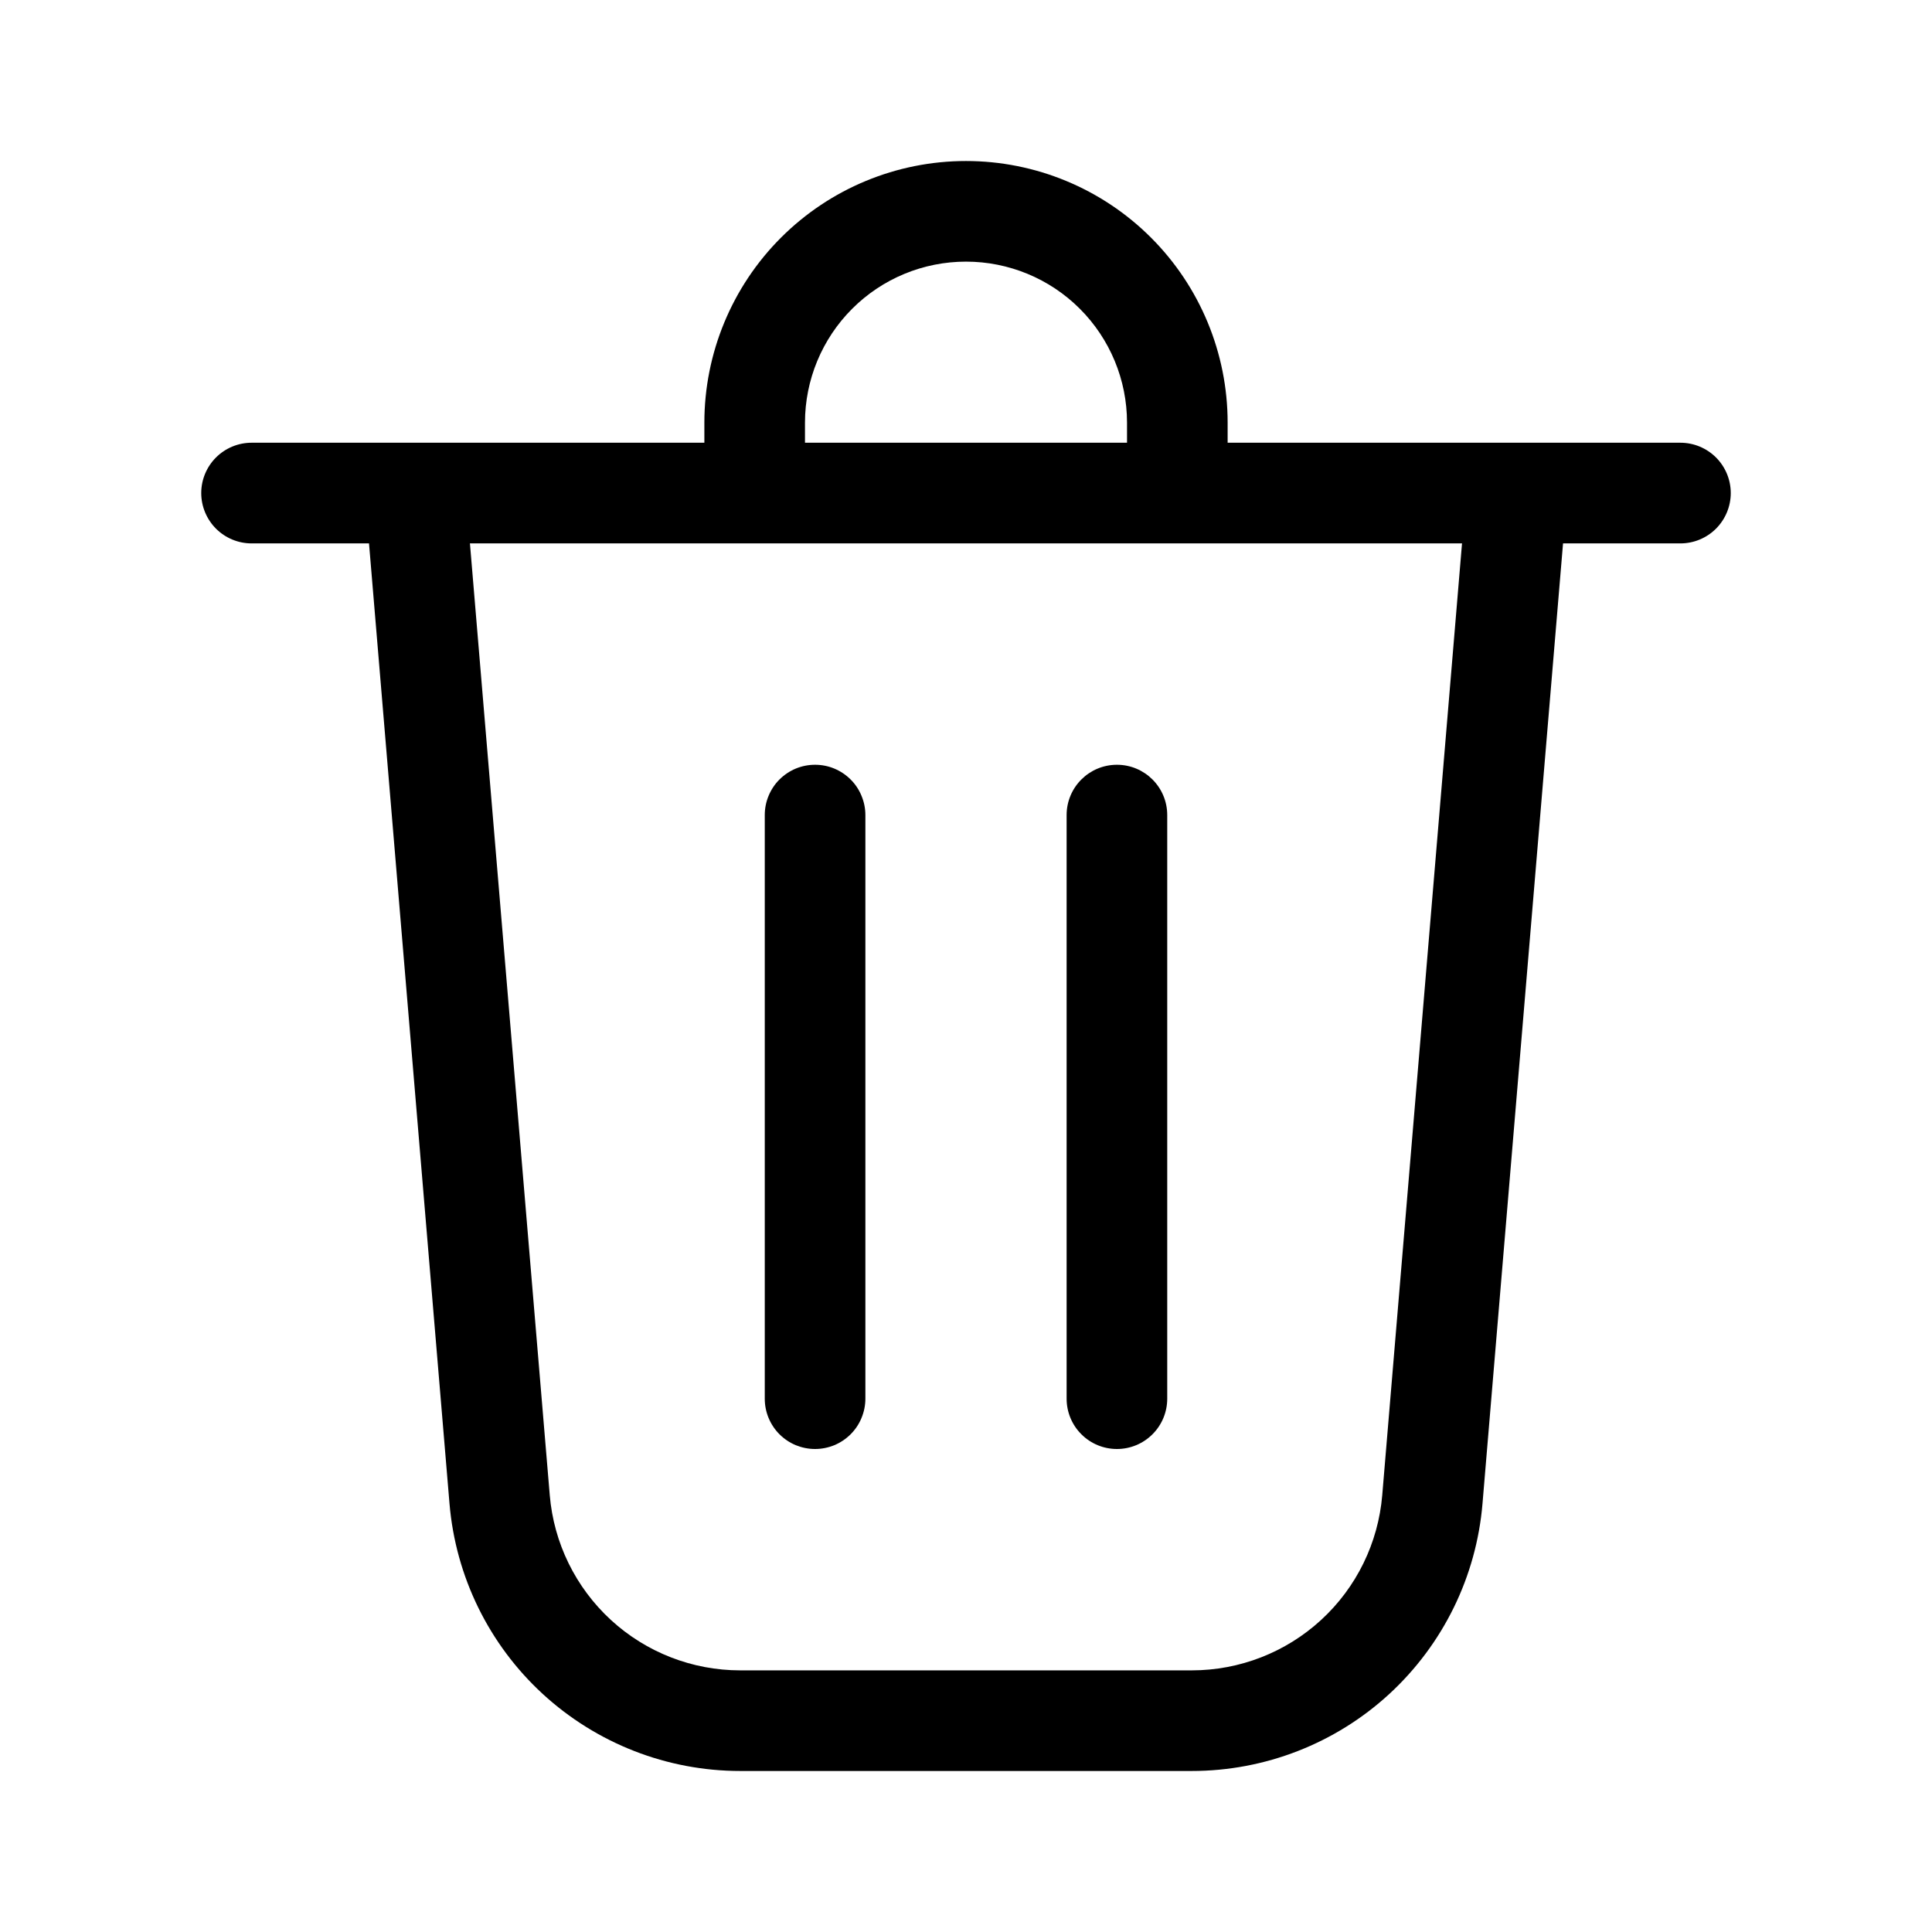
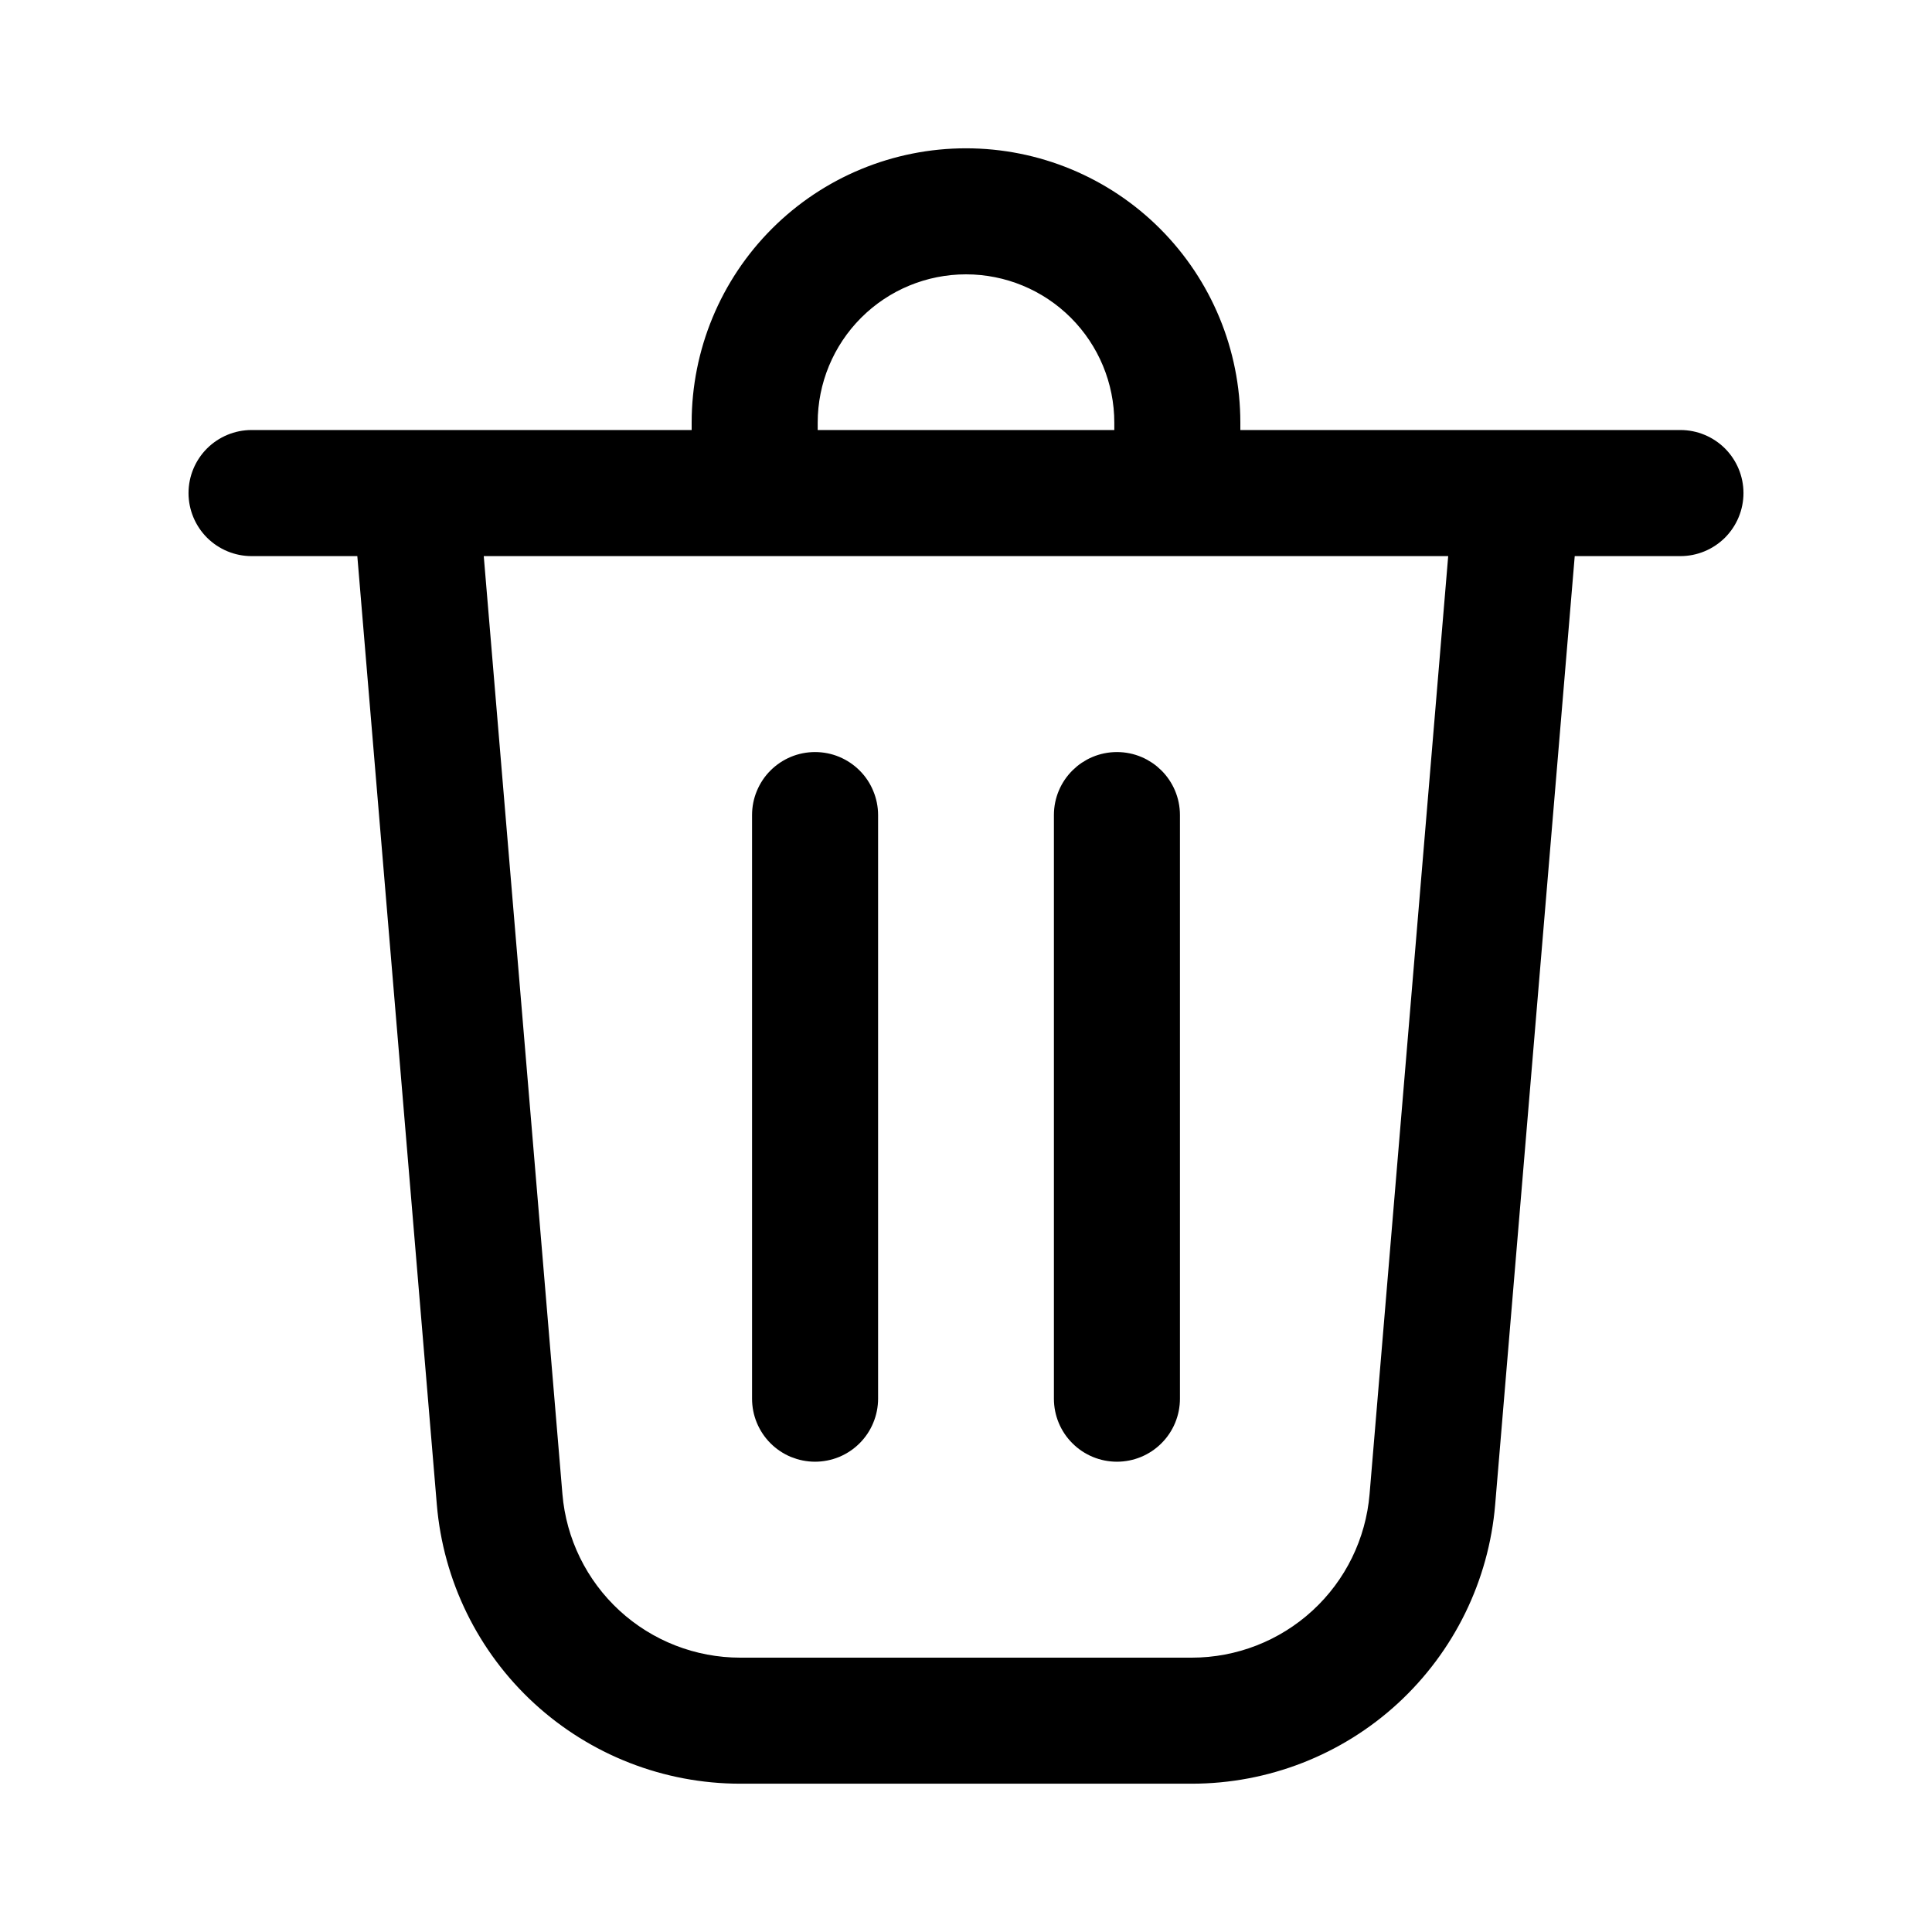
- <svg xmlns="http://www.w3.org/2000/svg" width="38" height="38" viewBox="0 0 38 38" fill="currentColor">
-   <path d="M15.833 8.313V8.708H22.167V8.313C22.167 7.473 21.833 6.667 21.239 6.073C20.645 5.479 19.84 5.146 19 5.146C18.16 5.146 17.355 5.479 16.761 6.073C16.167 6.667 15.833 7.473 15.833 8.313ZM13.854 8.708V8.313C13.854 6.948 14.396 5.639 15.361 4.674C16.326 3.709 17.635 3.167 19 3.167C20.365 3.167 21.674 3.709 22.639 4.674C23.604 5.639 24.146 6.948 24.146 8.313V8.708H33.052C33.315 8.708 33.566 8.813 33.752 8.998C33.937 9.184 34.042 9.435 34.042 9.698C34.042 9.96 33.937 10.212 33.752 10.398C33.566 10.583 33.315 10.688 33.052 10.688H30.743L29.159 29.573C29.039 31.008 28.384 32.344 27.325 33.319C26.266 34.293 24.879 34.833 23.44 34.833H14.56C13.121 34.833 11.735 34.292 10.675 33.318C9.616 32.344 8.962 31.008 8.841 29.573L7.258 10.688H4.948C4.685 10.688 4.434 10.583 4.248 10.398C4.063 10.212 3.958 9.96 3.958 9.698C3.958 9.435 4.063 9.184 4.248 8.998C4.434 8.813 4.685 8.708 4.948 8.708H13.854ZM10.813 29.408C10.892 30.348 11.321 31.223 12.015 31.862C12.709 32.5 13.617 32.854 14.56 32.854H23.44C24.383 32.854 25.291 32.5 25.985 31.862C26.68 31.224 27.108 30.348 27.187 29.408L28.756 10.688H9.243L10.813 29.408ZM17.021 16.031C17.021 15.901 16.995 15.773 16.945 15.653C16.896 15.533 16.823 15.423 16.731 15.332C16.639 15.24 16.53 15.167 16.41 15.117C16.29 15.067 16.161 15.042 16.031 15.042C15.901 15.042 15.773 15.067 15.652 15.117C15.532 15.167 15.423 15.24 15.331 15.332C15.239 15.423 15.167 15.533 15.117 15.653C15.067 15.773 15.042 15.901 15.042 16.031V27.51C15.042 27.64 15.067 27.769 15.117 27.889C15.167 28.009 15.239 28.118 15.331 28.21C15.423 28.302 15.532 28.375 15.652 28.425C15.773 28.474 15.901 28.5 16.031 28.5C16.161 28.5 16.29 28.474 16.41 28.425C16.53 28.375 16.639 28.302 16.731 28.21C16.823 28.118 16.896 28.009 16.945 27.889C16.995 27.769 17.021 27.64 17.021 27.51V16.031ZM21.969 15.042C22.515 15.042 22.958 15.485 22.958 16.031V27.51C22.958 27.773 22.854 28.025 22.668 28.21C22.483 28.396 22.231 28.5 21.969 28.5C21.706 28.5 21.454 28.396 21.269 28.21C21.083 28.025 20.979 27.773 20.979 27.51V16.031C20.979 15.485 21.422 15.042 21.969 15.042Z" />
+ <svg xmlns="http://www.w3.org/2000/svg" width="38" height="38" viewBox="0 0 38 38" fill="currentColor" stroke="currentColor">
+   <path d="M15.833 8.313V8.708H22.167V8.313C22.167 7.473 21.833 6.667 21.239 6.073C20.645 5.479 19.84 5.146 19 5.146C18.16 5.146 17.355 5.479 16.761 6.073C16.167 6.667 15.833 7.473 15.833 8.313ZM13.854 8.708V8.313C13.854 6.948 14.396 5.639 15.361 4.674C16.326 3.709 17.635 3.167 19 3.167C20.365 3.167 21.674 3.709 22.639 4.674C23.604 5.639 24.146 6.948 24.146 8.313V8.708H33.052C33.315 8.708 33.566 8.813 33.752 8.998C33.937 9.184 34.042 9.435 34.042 9.698C34.042 9.96 33.937 10.212 33.752 10.398C33.566 10.583 33.315 10.688 33.052 10.688H30.743L29.159 29.573C29.039 31.008 28.384 32.344 27.325 33.319C26.266 34.293 24.879 34.833 23.44 34.833H14.56C13.121 34.833 11.735 34.292 10.675 33.318C9.616 32.344 8.962 31.008 8.841 29.573L7.258 10.688H4.948C4.685 10.688 4.434 10.583 4.248 10.398C4.063 10.212 3.958 9.96 3.958 9.698C3.958 9.435 4.063 9.184 4.248 8.998C4.434 8.813 4.685 8.708 4.948 8.708H13.854ZM10.813 29.408C10.892 30.348 11.321 31.223 12.015 31.862C12.709 32.5 13.617 32.854 14.56 32.854H23.44C24.383 32.854 25.291 32.5 25.985 31.862C26.68 31.224 27.108 30.348 27.187 29.408L28.756 10.688H9.243L10.813 29.408ZM17.021 16.031C17.021 15.901 16.995 15.773 16.945 15.653C16.896 15.533 16.823 15.423 16.731 15.332C16.639 15.24 16.53 15.167 16.41 15.117C16.29 15.067 16.161 15.042 16.031 15.042C15.901 15.042 15.773 15.067 15.652 15.117C15.532 15.167 15.423 15.24 15.331 15.332C15.239 15.423 15.167 15.533 15.117 15.653C15.067 15.773 15.042 15.901 15.042 16.031V27.51C15.042 27.64 15.067 27.769 15.117 27.889C15.167 28.009 15.239 28.118 15.331 28.21C15.423 28.302 15.532 28.375 15.652 28.425C15.773 28.474 15.901 28.5 16.031 28.5C16.161 28.5 16.29 28.474 16.41 28.425C16.53 28.375 16.639 28.302 16.731 28.21C16.823 28.118 16.896 28.009 16.945 27.889C16.995 27.769 17.021 27.64 17.021 27.51V16.031ZM21.969 15.042C22.515 15.042 22.958 15.485 22.958 16.031V27.51C22.958 27.773 22.854 28.025 22.668 28.21C22.483 28.396 22.231 28.5 21.969 28.5C21.706 28.5 21.454 28.396 21.269 28.21C21.083 28.025 20.979 27.773 20.979 27.51V16.031C20.979 15.485 21.422 15.042 21.969 15.042Z" stroke-width="0.5" />
</svg>
